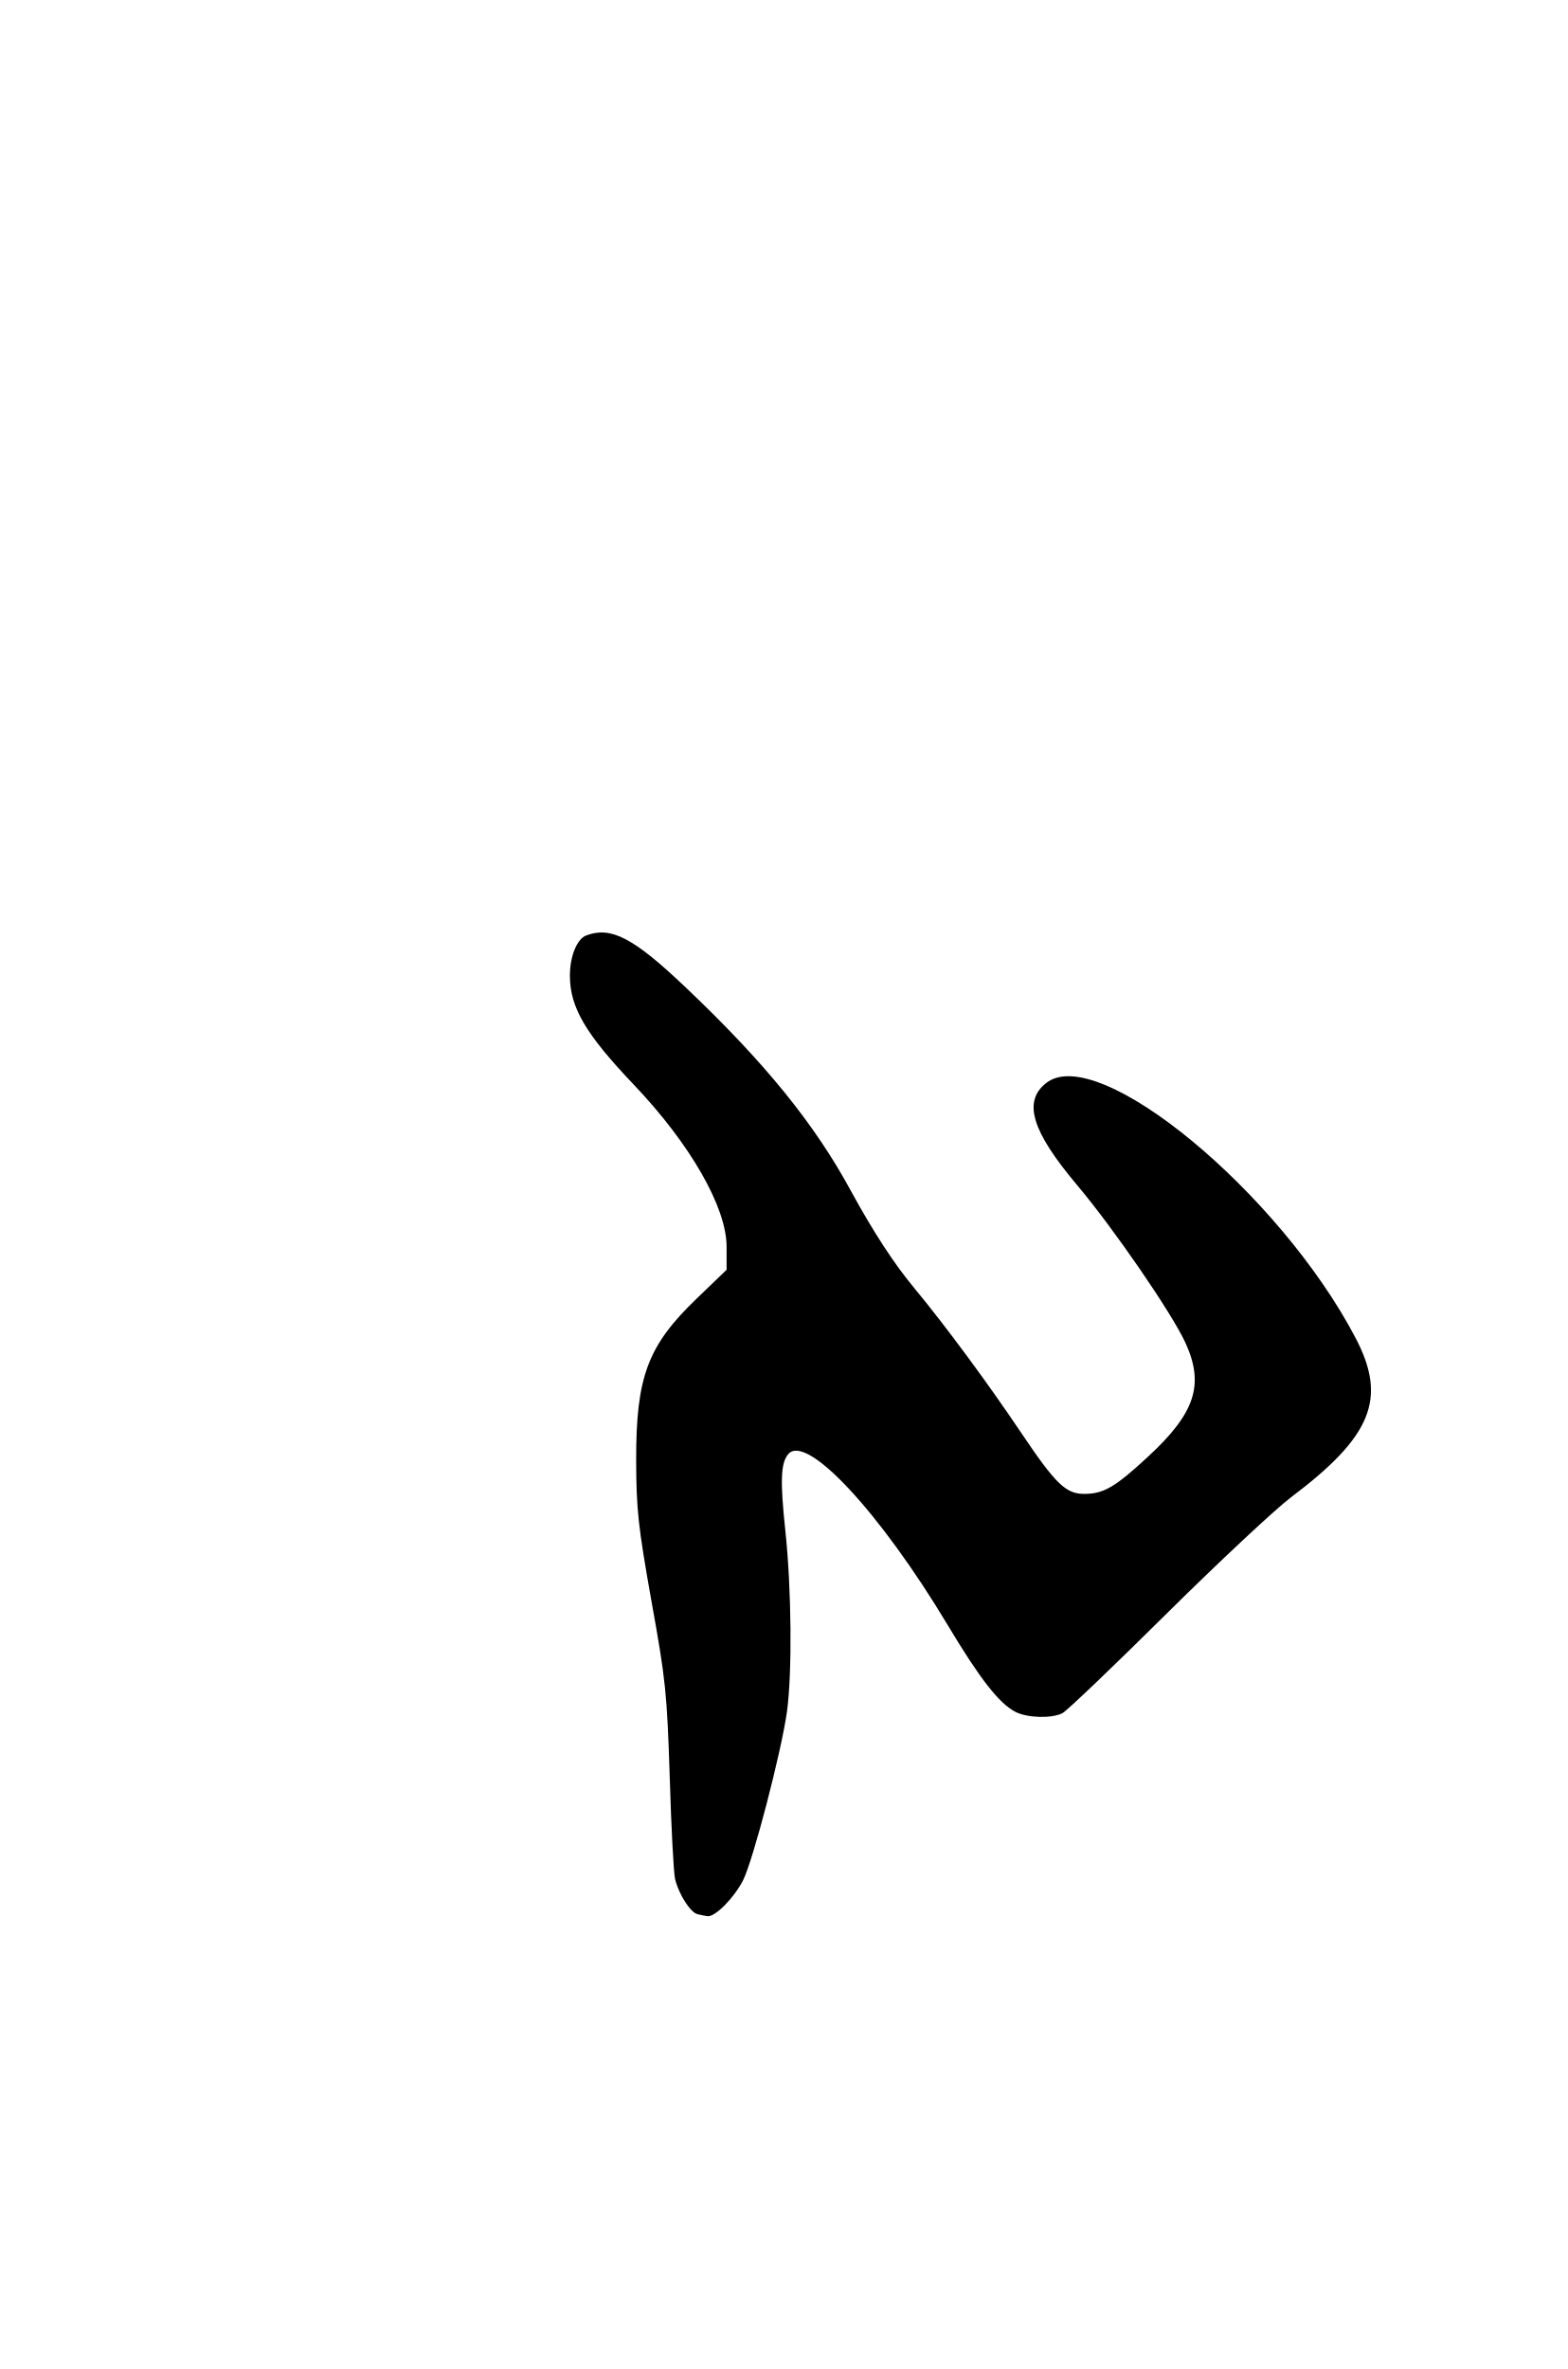
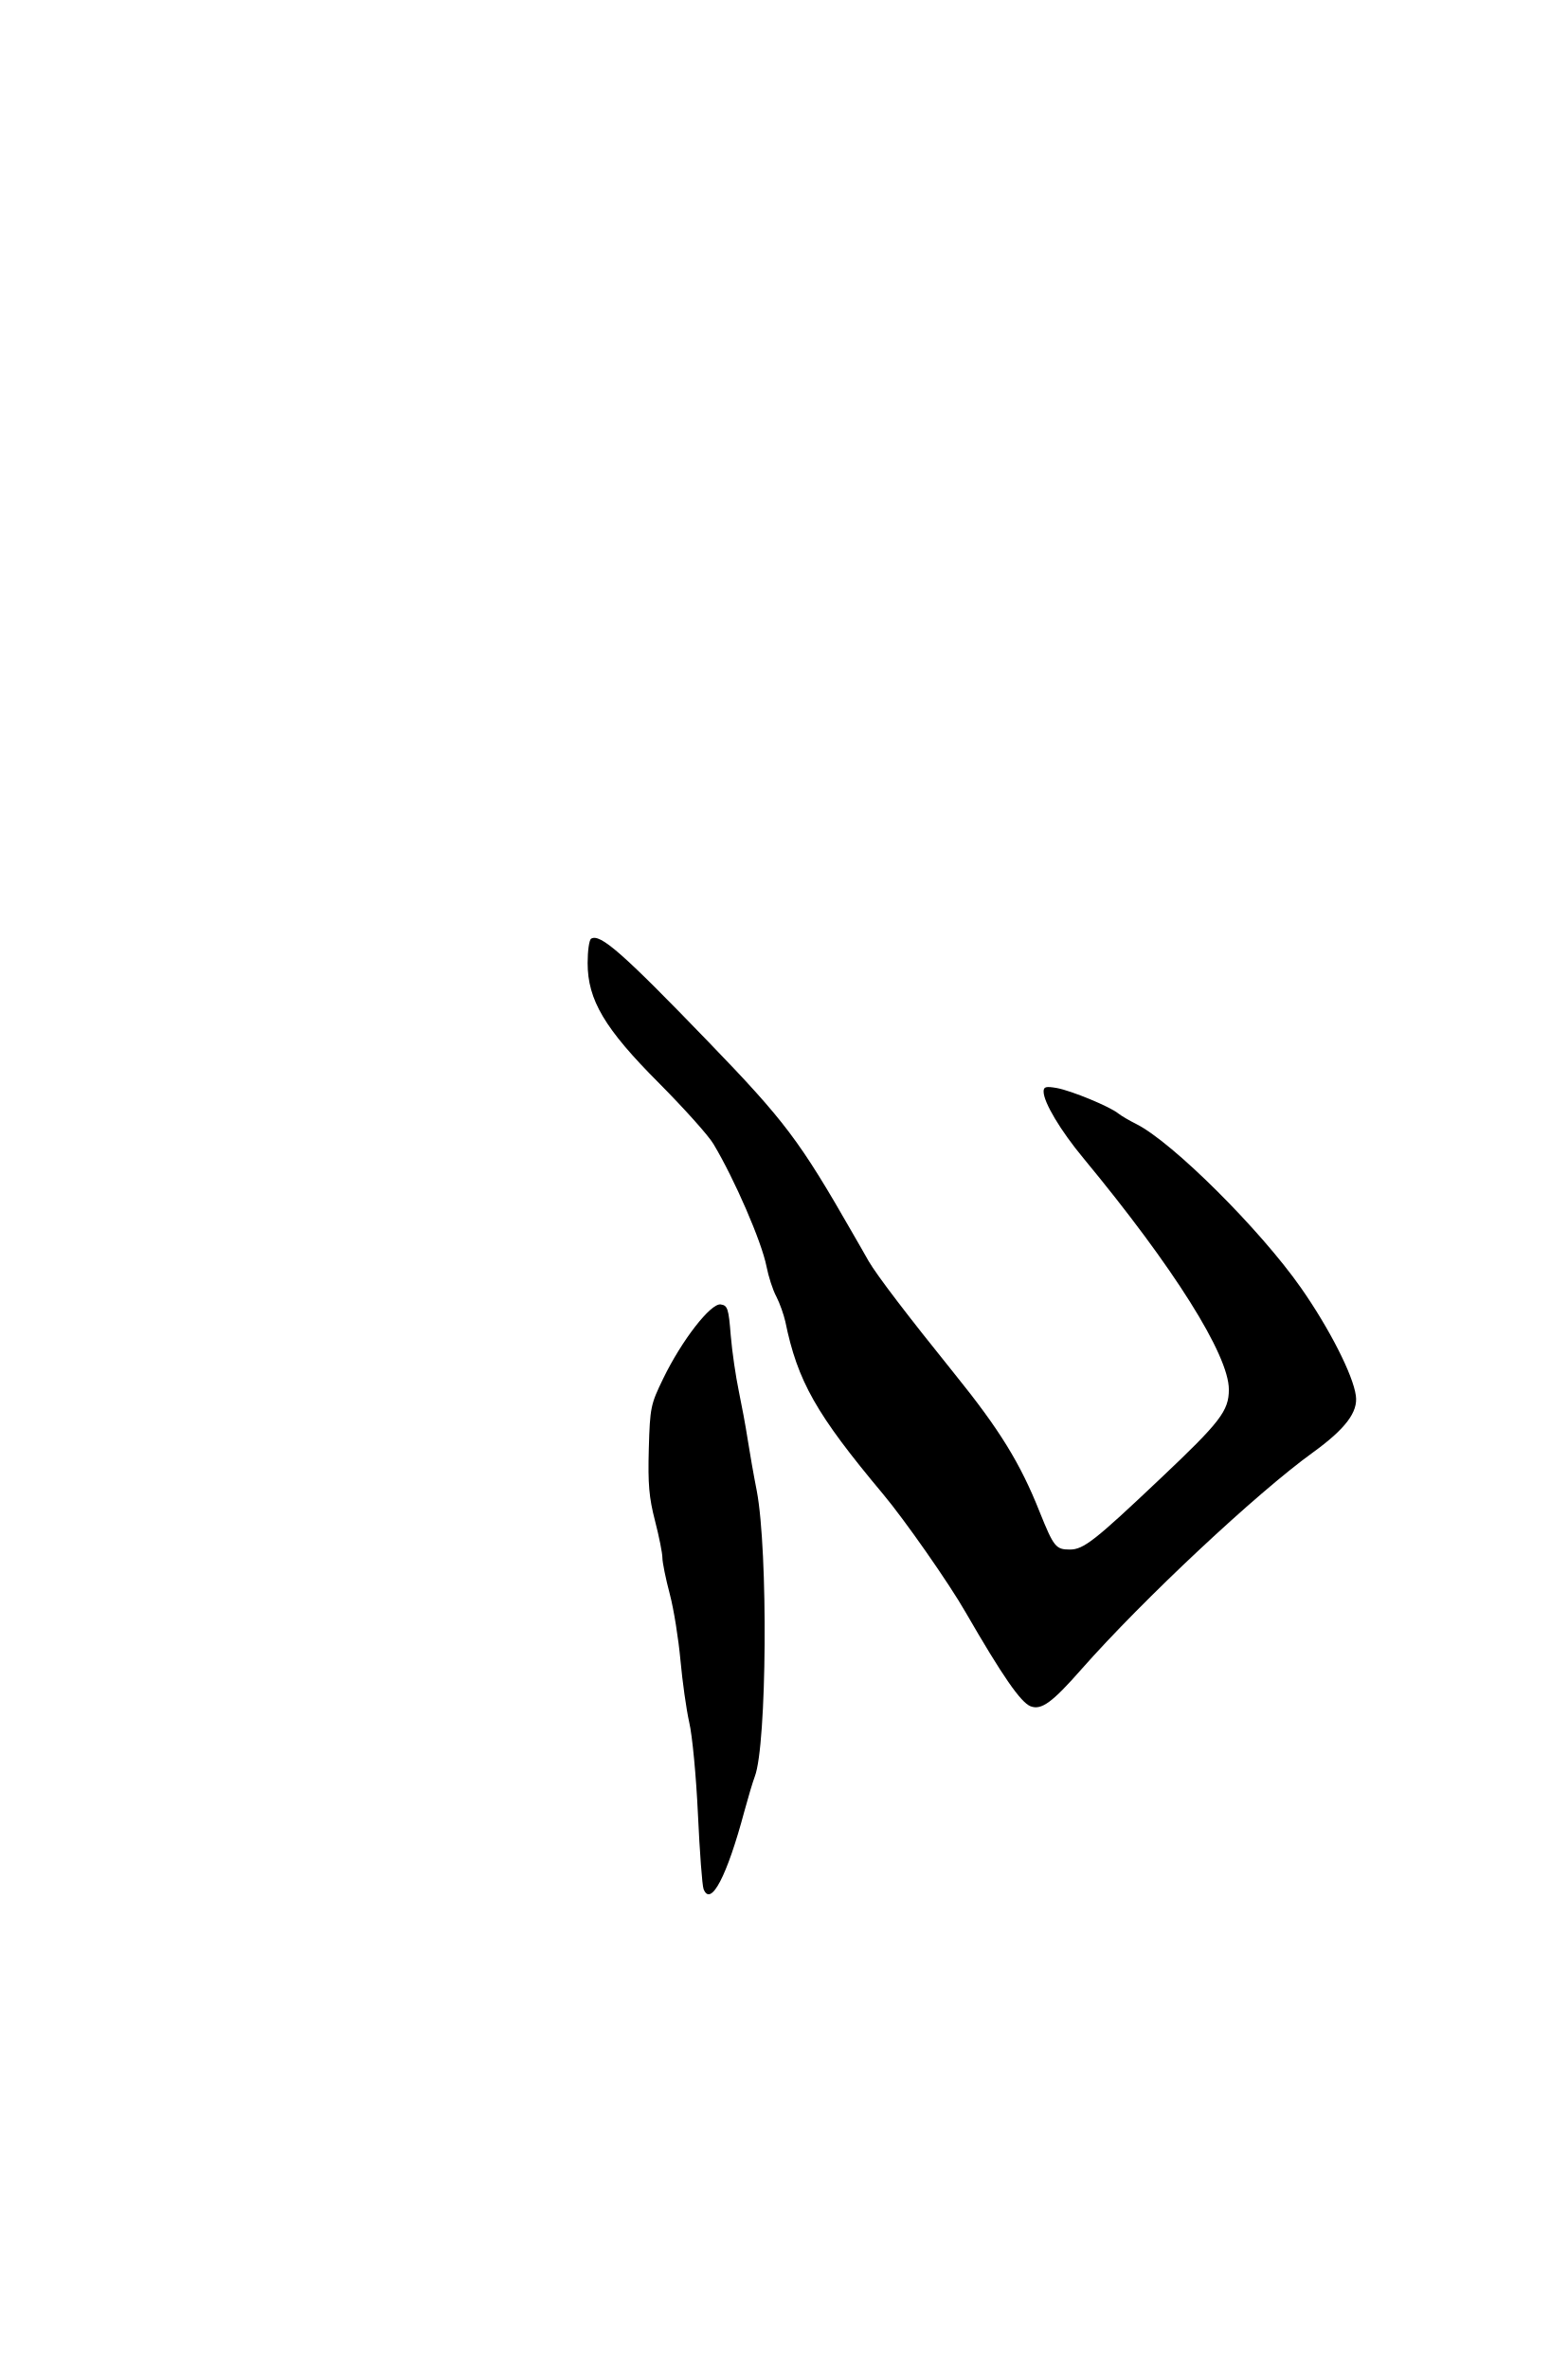
- <svg xmlns="http://www.w3.org/2000/svg" viewBox="0 0 84.92 128.34" width="84.92" height="128.34">
-   <path fill="currentColor" fill-rule="evenodd" d="M37.79 103.70C37.40 103.60 36.78 102.62 36.58 101.80C36.50 101.48 36.37 99.01 36.29 96.30C36.14 91.72 36.08 91.07 35.30 86.75C34.57 82.64 34.48 81.78 34.47 79.13C34.46 74.59 35.09 72.90 37.76 70.34L39.37 68.79L39.37 67.54C39.37 65.41 37.41 61.99 34.35 58.77C31.72 56.01 30.88 54.57 30.88 52.85C30.88 51.81 31.26 50.87 31.76 50.68C33.10 50.17 34.31 50.79 37.14 53.48C41.43 57.55 44.14 60.88 46.13 64.56C47.33 66.75 48.42 68.43 49.53 69.77C51.22 71.81 53.51 74.91 55.29 77.56C57.24 80.46 57.77 80.96 58.83 80.93C59.83 80.91 60.46 80.53 62.19 78.93C64.77 76.55 65.27 75.01 64.23 72.74C63.48 71.12 60.37 66.59 58.36 64.20C55.90 61.28 55.41 59.67 56.69 58.67C59.48 56.47 69.32 64.59 73.46 72.50C75.17 75.77 74.33 77.82 69.96 81.11C69.11 81.75 66.07 84.59 63.20 87.43C60.34 90.27 57.80 92.69 57.57 92.81C56.98 93.11 55.66 93.07 55.02 92.74C54.13 92.28 53.09 90.94 51.37 88.07C47.66 81.88 43.66 77.60 42.70 78.79C42.30 79.28 42.27 80.25 42.55 82.89C42.89 86.06 42.93 90.64 42.64 92.74C42.33 94.93 40.81 100.78 40.26 101.87C39.77 102.82 38.76 103.85 38.34 103.81C38.22 103.79 37.97 103.75 37.79 103.70Z" />
+ <svg xmlns="http://www.w3.org/2000/svg" viewBox="0 0 80.7 121.97" width="80.7" height="121.97">
+   <path fill="currentColor" fill-rule="evenodd" d="M36.23 97.26C36.16 97.08 36.03 95.35 35.94 93.40C35.85 91.46 35.65 89.33 35.49 88.67C35.34 88.00 35.14 86.57 35.04 85.48C34.94 84.39 34.70 82.86 34.49 82.07C34.28 81.28 34.11 80.44 34.11 80.20C34.11 79.97 33.94 79.11 33.73 78.30C33.42 77.10 33.36 76.41 33.41 74.59C33.47 72.45 33.51 72.30 34.15 70.98C35.11 69.00 36.60 67.09 37.11 67.16C37.47 67.21 37.52 67.37 37.63 68.76C37.70 69.60 37.89 70.88 38.04 71.60C38.19 72.32 38.40 73.44 38.50 74.10C38.60 74.75 38.81 75.95 38.97 76.76C39.56 79.87 39.49 89.84 38.87 91.46C38.76 91.75 38.52 92.56 38.33 93.26C37.44 96.59 36.60 98.21 36.23 97.26ZM53.07 87.85C52.56 87.65 51.62 86.29 49.73 83.02C48.88 81.53 46.57 78.23 45.47 76.92C42.03 72.81 41.07 71.12 40.44 68.04C40.36 67.69 40.16 67.11 39.98 66.76C39.79 66.41 39.57 65.71 39.47 65.20C39.22 63.93 37.83 60.72 36.74 58.90C36.48 58.46 35.22 57.06 33.95 55.78C31.13 52.96 30.26 51.48 30.26 49.58C30.26 48.95 30.34 48.39 30.44 48.33C30.90 48.05 32.04 49.04 36.46 53.62C40.42 57.72 41.17 58.71 43.94 63.55C44.17 63.95 44.53 64.57 44.73 64.93C45.17 65.68 46.71 67.70 49.16 70.74C51.47 73.60 52.54 75.33 53.54 77.85C54.26 79.64 54.37 79.78 55.09 79.78C55.80 79.78 56.38 79.32 59.75 76.13C62.84 73.21 63.28 72.64 63.28 71.54C63.28 69.76 60.44 65.25 55.79 59.63C54.61 58.21 53.74 56.75 53.74 56.20C53.74 55.95 53.86 55.92 54.43 56.02C55.18 56.16 57.15 56.97 57.59 57.33C57.74 57.45 58.15 57.69 58.51 57.87C60.37 58.80 64.89 63.30 66.99 66.30C68.46 68.40 69.68 70.80 69.82 71.86C69.94 72.70 69.28 73.57 67.61 74.78C64.71 76.87 58.85 82.36 55.70 85.93C54.18 87.66 53.63 88.06 53.07 87.85Z" />
</svg>
